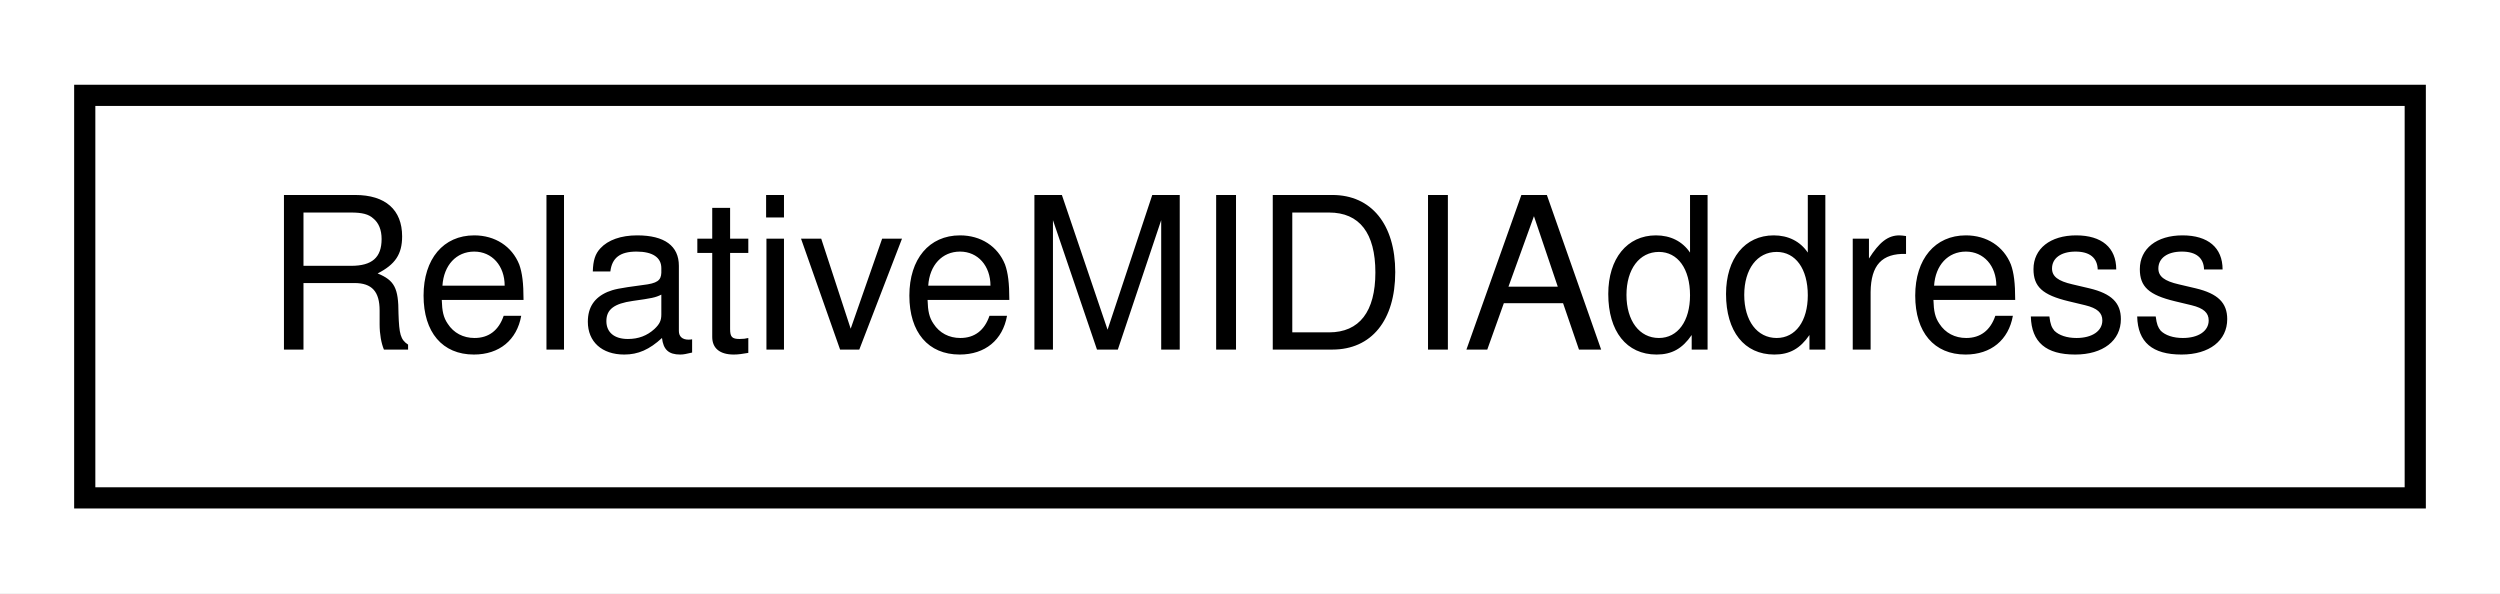
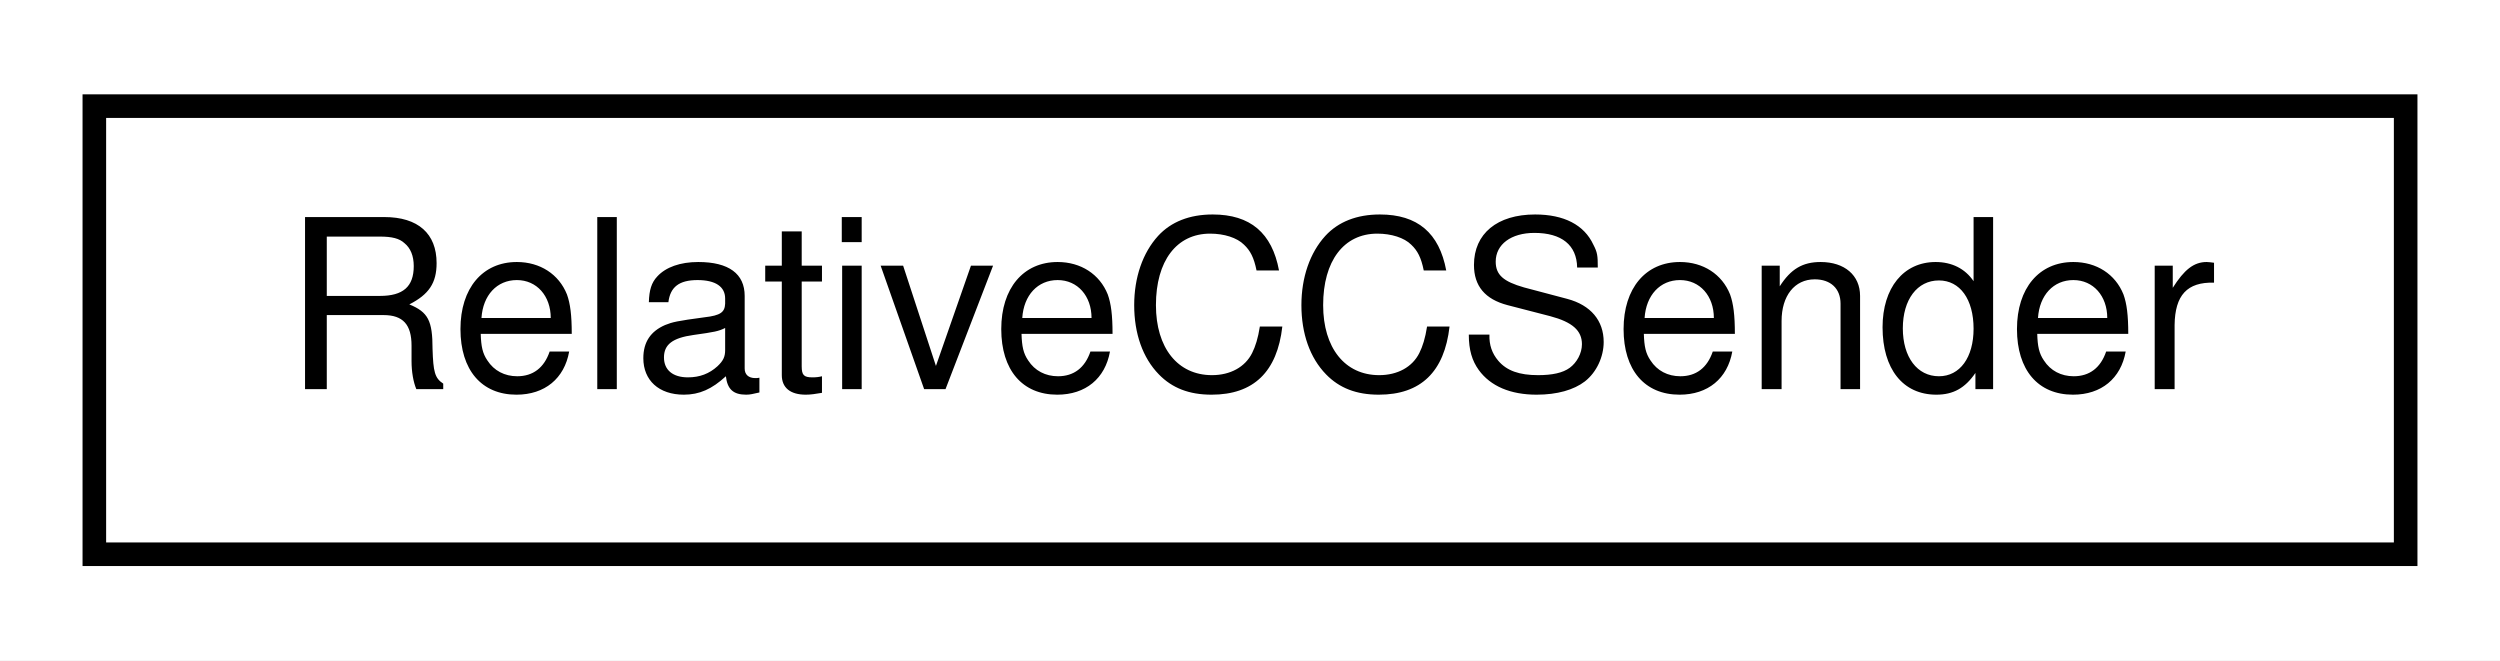
- <svg xmlns="http://www.w3.org/2000/svg" xmlns:xlink="http://www.w3.org/1999/xlink" width="118pt" height="28pt" viewBox="0.00 0.00 118.00 28.00">
+ <svg xmlns="http://www.w3.org/2000/svg" xmlns:xlink="http://www.w3.org/1999/xlink" width="106pt" height="28pt" viewBox="0.00 0.00 106.00 28.00">
  <g id="graph0" class="graph" transform="scale(1 1) rotate(0) translate(4 24)">
-     <polygon fill="#ffffff" stroke="transparent" points="-4,4 -4,-24 114,-24 114,4 -4,4" />
+     <polygon fill="#ffffff" stroke="transparent" points="-4,4 -4,-24 102,-24 102,4 -4,4" />
    <g id="node1" class="node">
      <g id="a_node1">
-         <a xlink:href="d5/d0e/classRelativeMIDIAddress.html" target="_top" xlink:title="A class for saving an offset to a MIDI address.">
-           <polygon fill="#ffffff" stroke="#000000" points="0,-.5 0,-19.5 110,-19.5 110,-.5 0,-.5" />
-           <text text-anchor="middle" x="55" y="-7.5" font-family="Helvetica,sans-Serif" font-size="10.00" fill="#000000">RelativeMIDIAddress</text>
+         <a xlink:href="d3/dd0/classRelativeCCSender.html" target="_top" xlink:title=" ">
+           <polygon fill="#ffffff" stroke="#000000" points="0,-.5 0,-19.5 98,-19.5 98,-.5 0,-.5" />
+           <text text-anchor="middle" x="49" y="-7.5" font-family="Helvetica,sans-Serif" font-size="10.00" fill="#000000">RelativeCCSender</text>
        </a>
      </g>
    </g>
  </g>
</svg>
